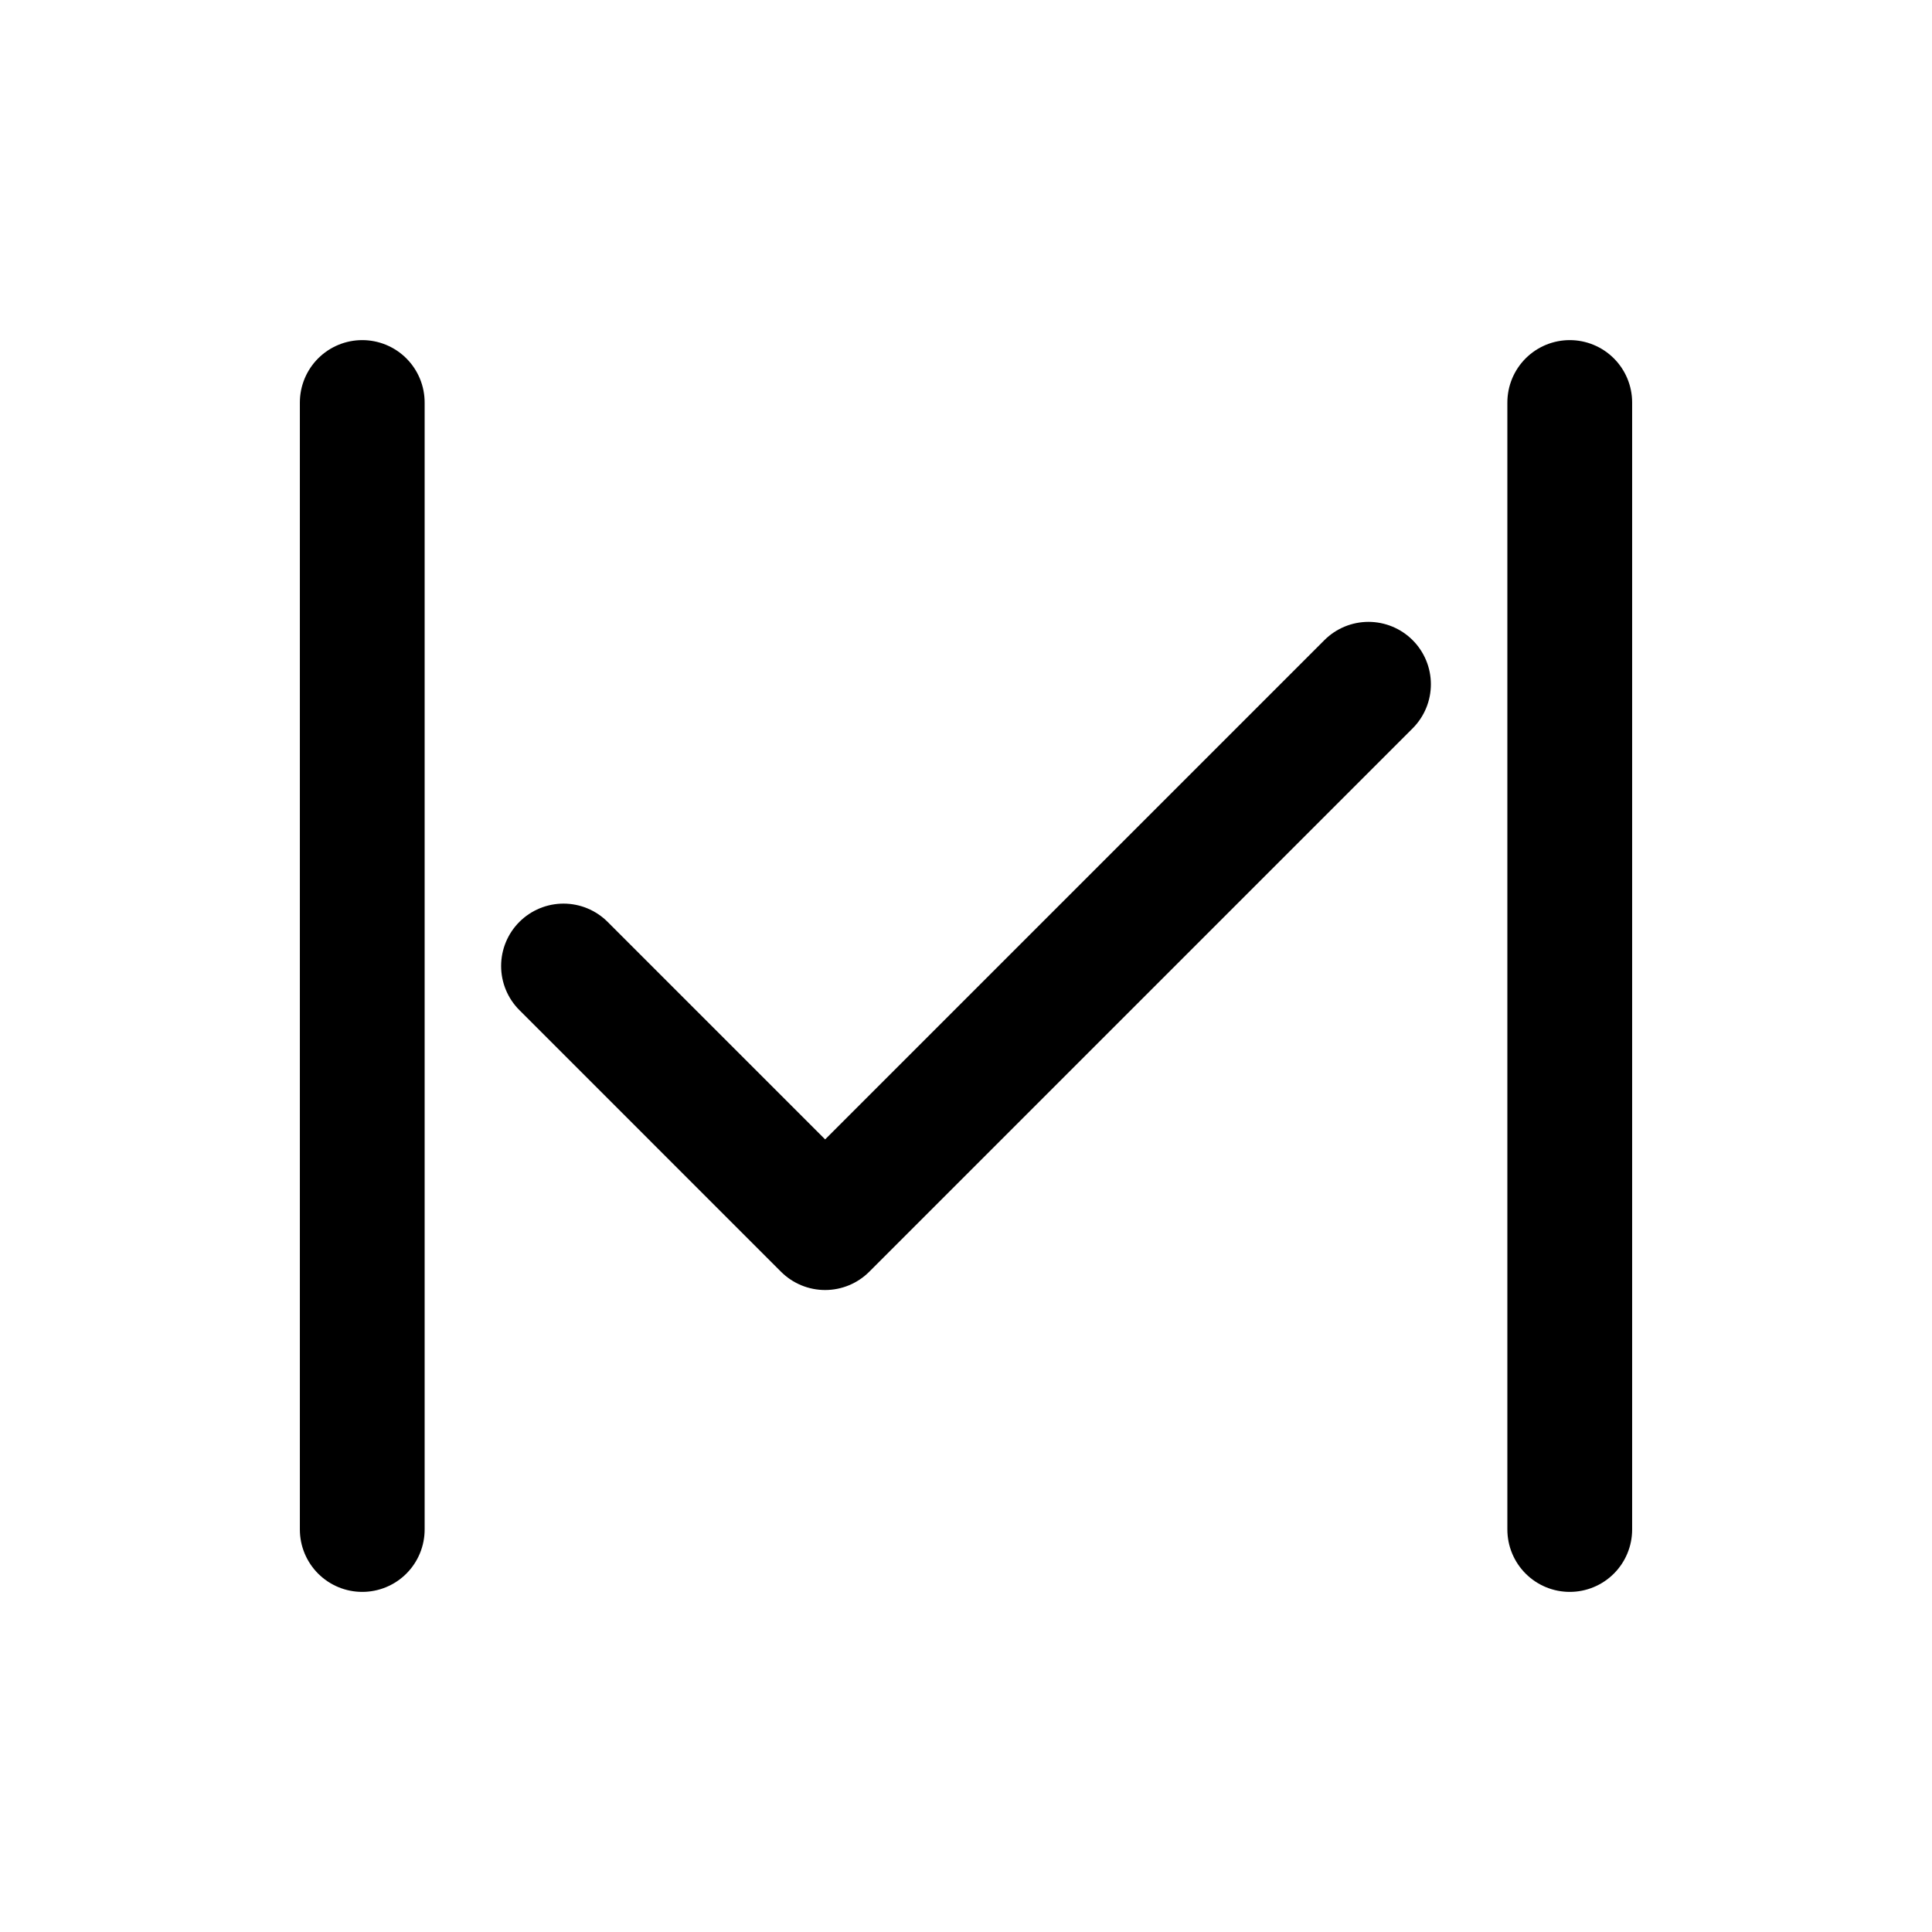
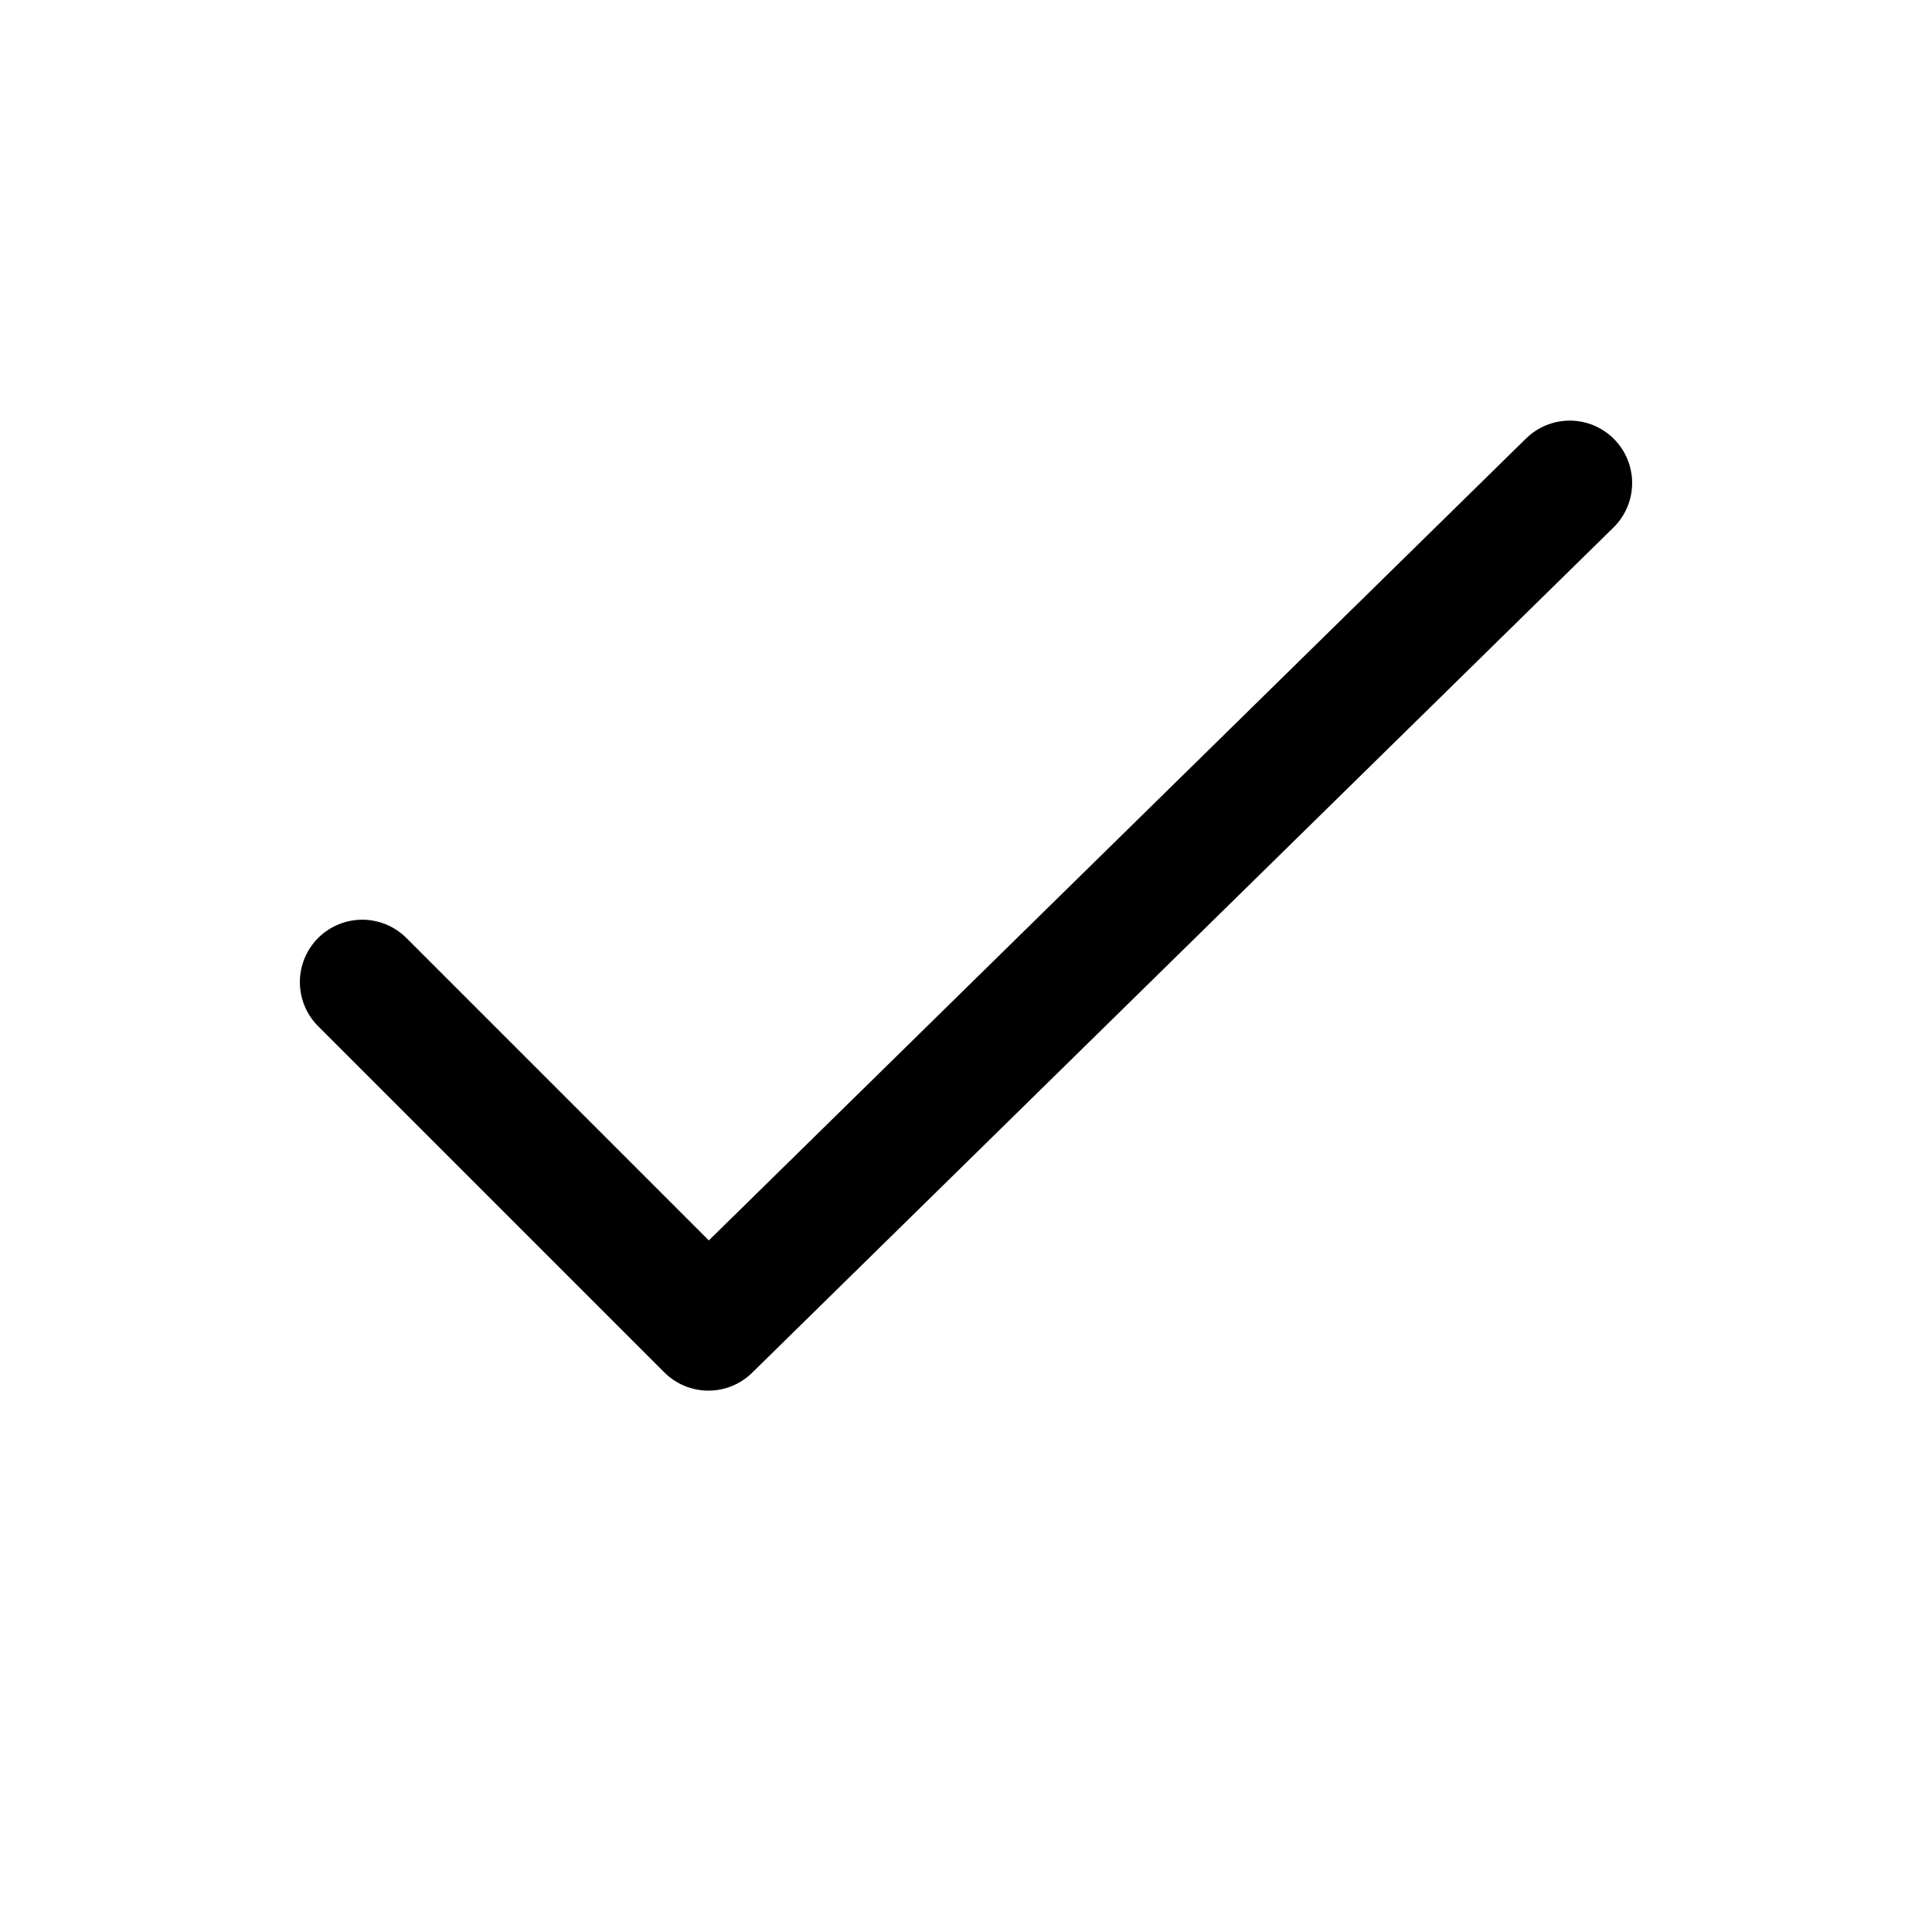
<svg xmlns="http://www.w3.org/2000/svg" viewBox="0 0 24 24" fill="none" stroke="currentColor" stroke-width="1.55" stroke-linecap="round" stroke-linejoin="round">
-   <path d="M4.5 5v14M19.5 5v14" />
-   <path class="accent" d="m7 12 3.25 3.25L17 8.5" />
+   <path d="m4.5 12.2 4.3 4.3L19.5 6" />
</svg>
